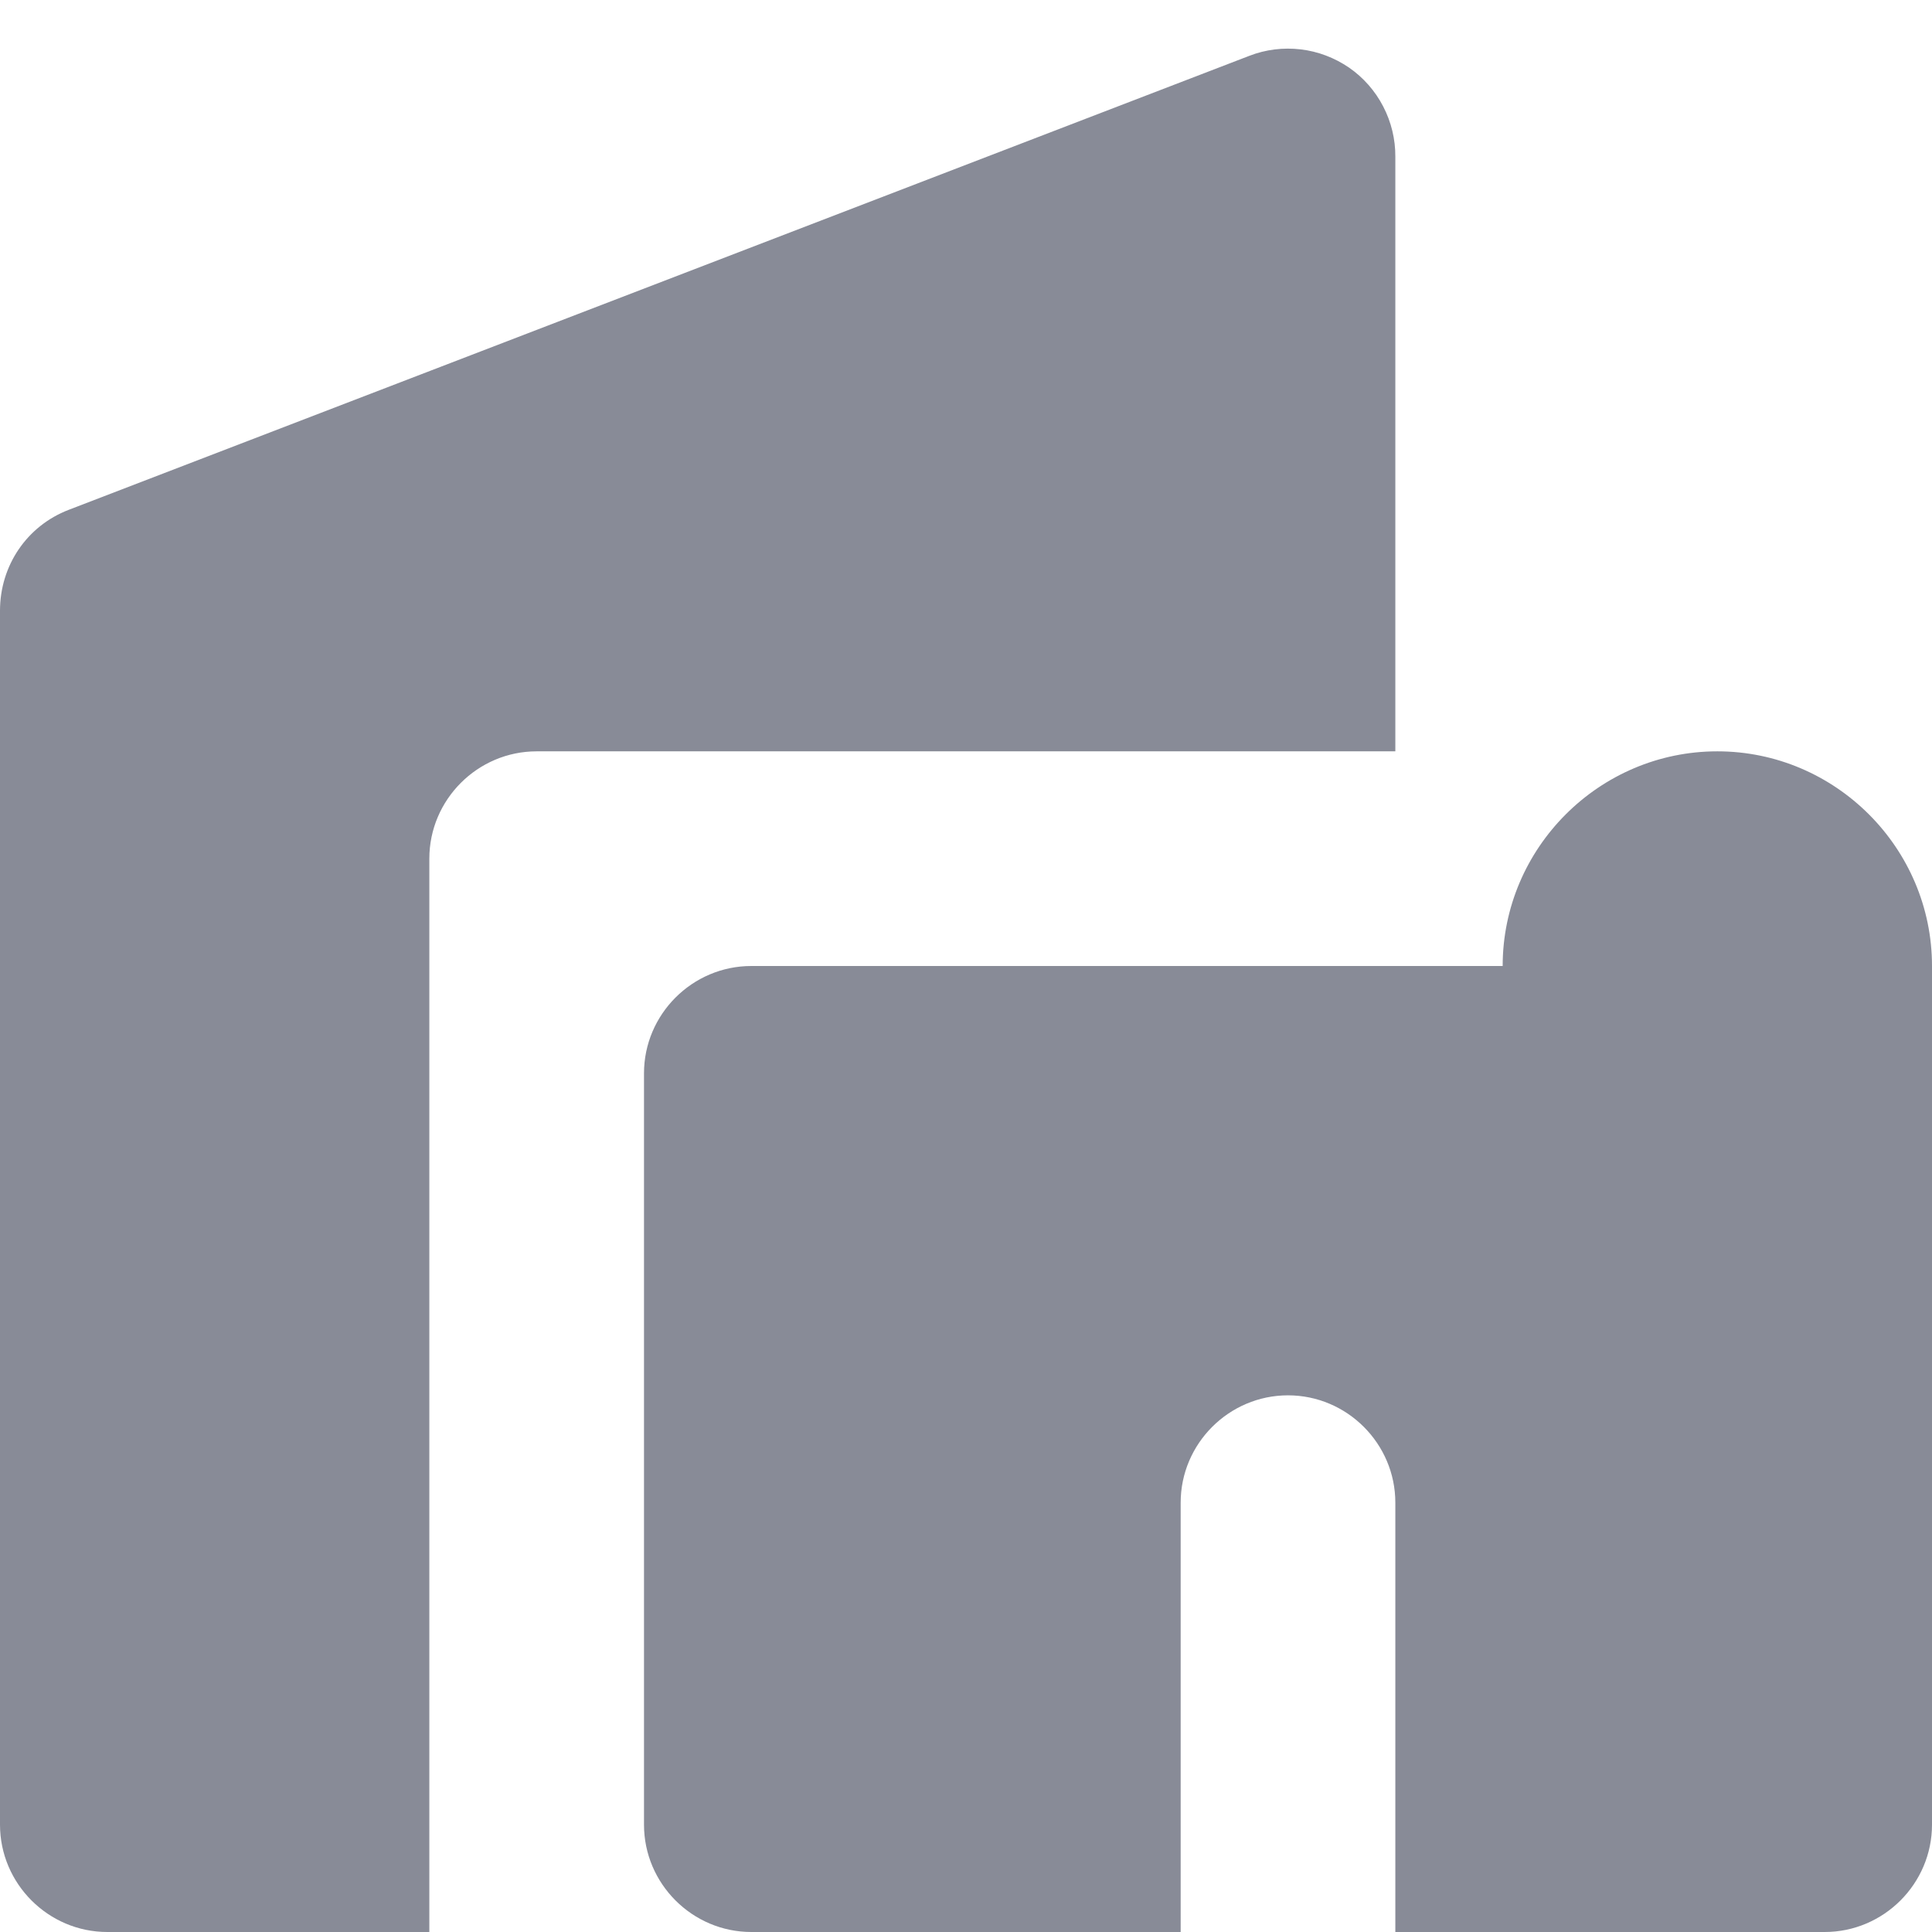
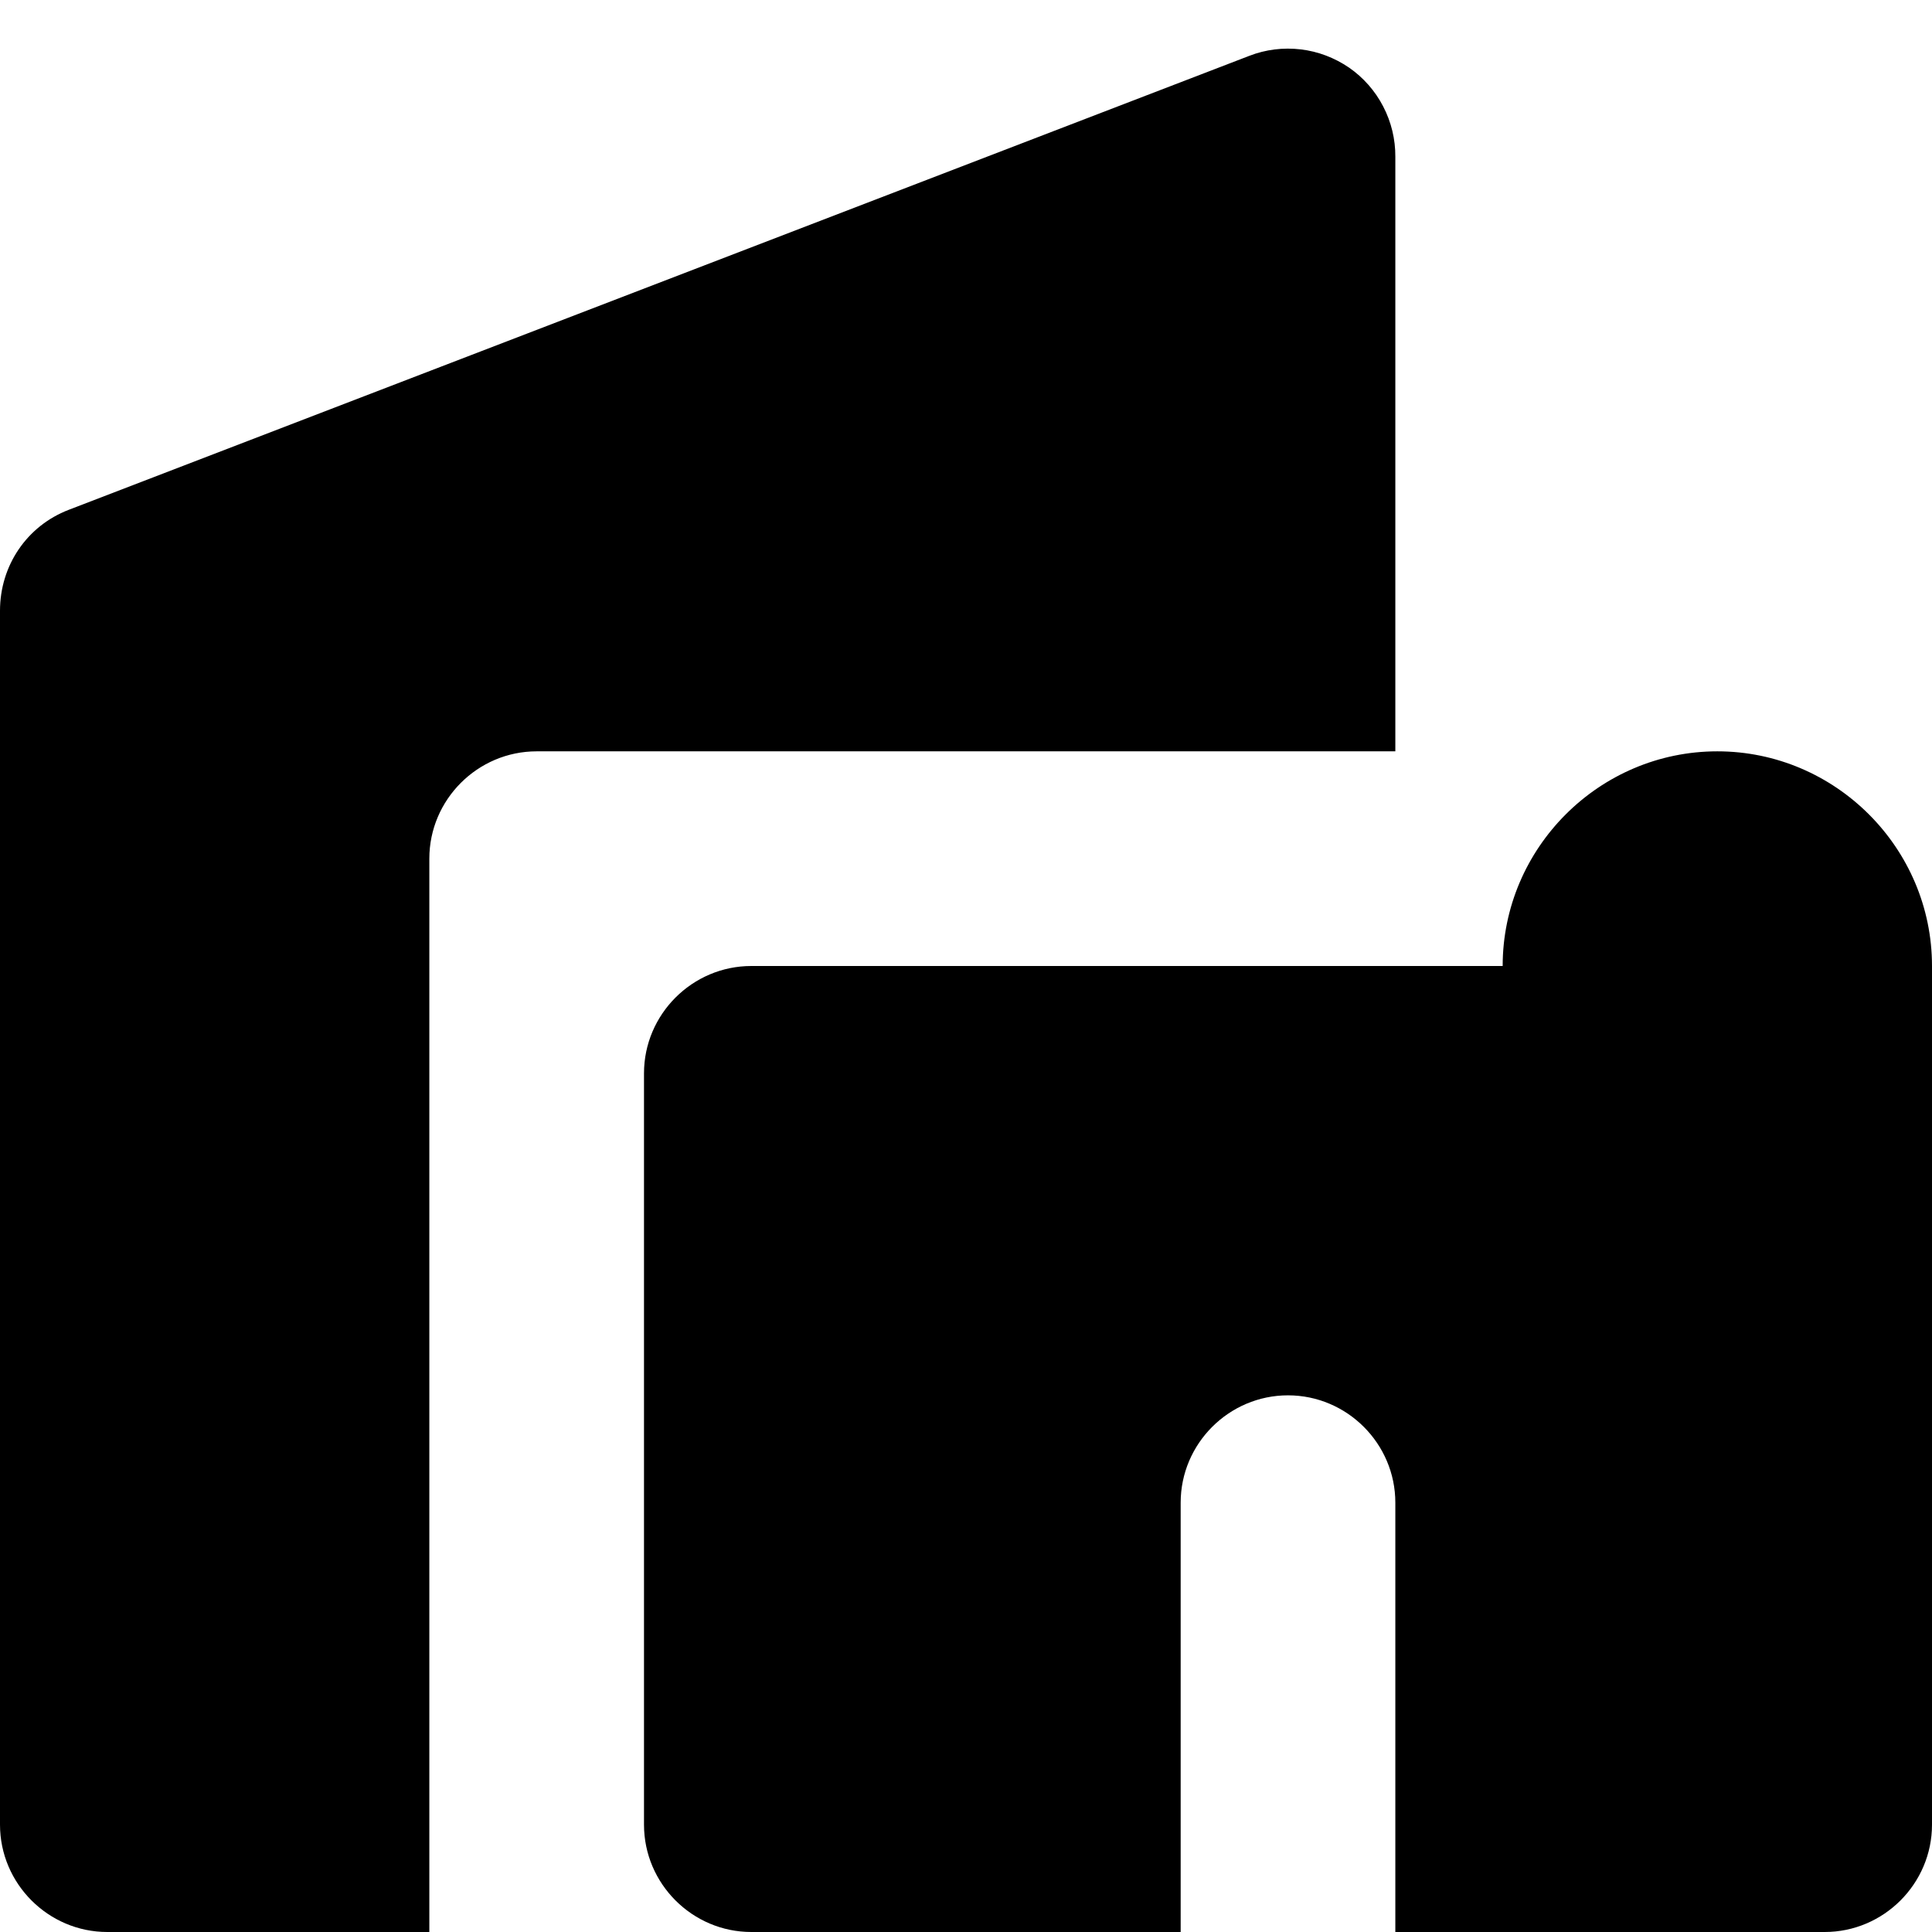
- <svg xmlns="http://www.w3.org/2000/svg" width="18" height="18" viewBox="0 0 18 18" fill="none">
-   <path d="M4 18H1C0.45 18 0 17.55 0 17V5.69C0 5.27 0.25 4.9 0.64 4.75L11.64 0.52C11.792 0.461 11.956 0.441 12.118 0.46C12.28 0.479 12.434 0.538 12.569 0.63C12.703 0.723 12.812 0.847 12.887 0.992C12.962 1.136 13.001 1.297 13 1.46V7H5C4.45 7 4 7.45 4 8V18ZM14 9H7C6.45 9 6 9.45 6 10V17C6 17.55 6.45 18 7 18H11V14C11 13.45 11.45 13 12 13C12.55 13 13 13.45 13 14V18H17C17.55 18 18 17.55 18 17V9C18 7.9 17.1 7 16 7C14.9 7 14 7.9 14 9Z" fill="#888B97" />
+ <svg xmlns="http://www.w3.org/2000/svg" width="1.2em" height="1.2em" viewBox="0 0 18 18" fill="none">
+   <path d="M4 18H1C0.45 18 0 17.55 0 17V5.69C0 5.27 0.25 4.9 0.64 4.75L11.64 0.52C11.792 0.461 11.956 0.441 12.118 0.46C12.28 0.479 12.434 0.538 12.569 0.63C12.703 0.723 12.812 0.847 12.887 0.992C12.962 1.136 13.001 1.297 13 1.46V7H5C4.45 7 4 7.45 4 8V18ZM14 9H7C6.45 9 6 9.45 6 10V17C6 17.55 6.45 18 7 18H11V14C11 13.45 11.45 13 12 13C12.55 13 13 13.45 13 14V18H17C17.55 18 18 17.55 18 17V9C18 7.9 17.1 7 16 7C14.9 7 14 7.9 14 9Z" fill="currentColor" />
</svg>
